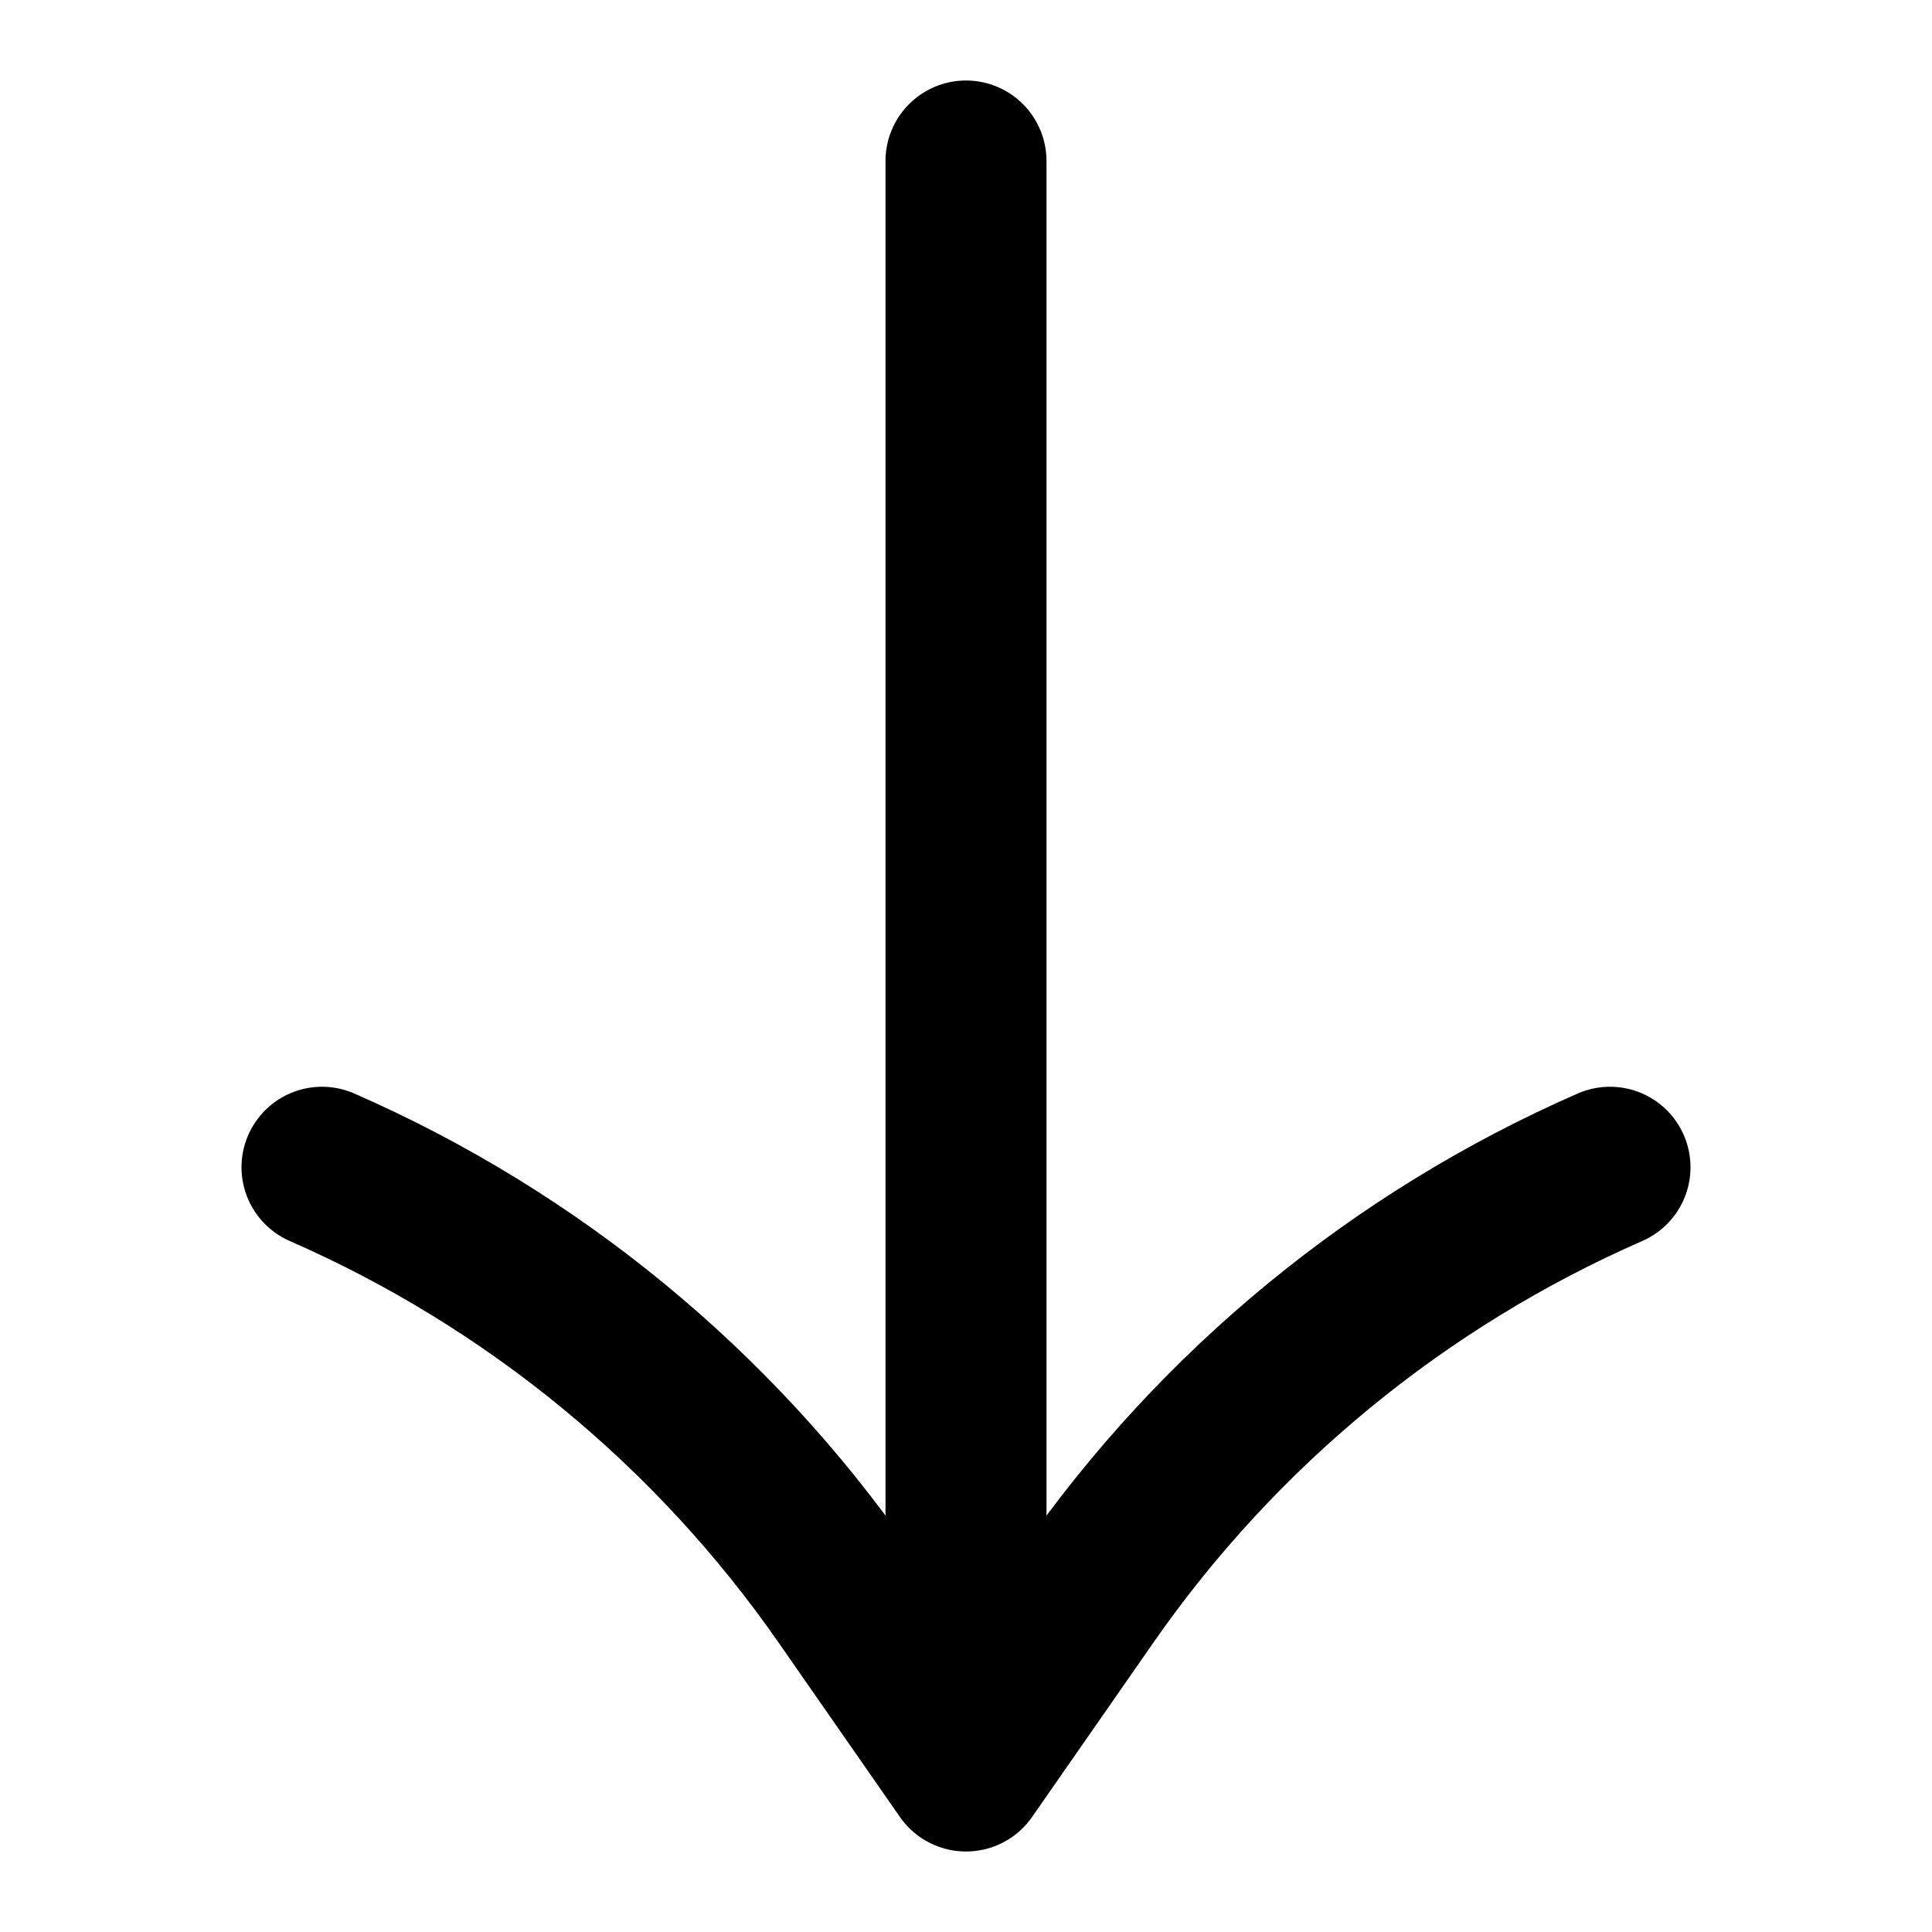
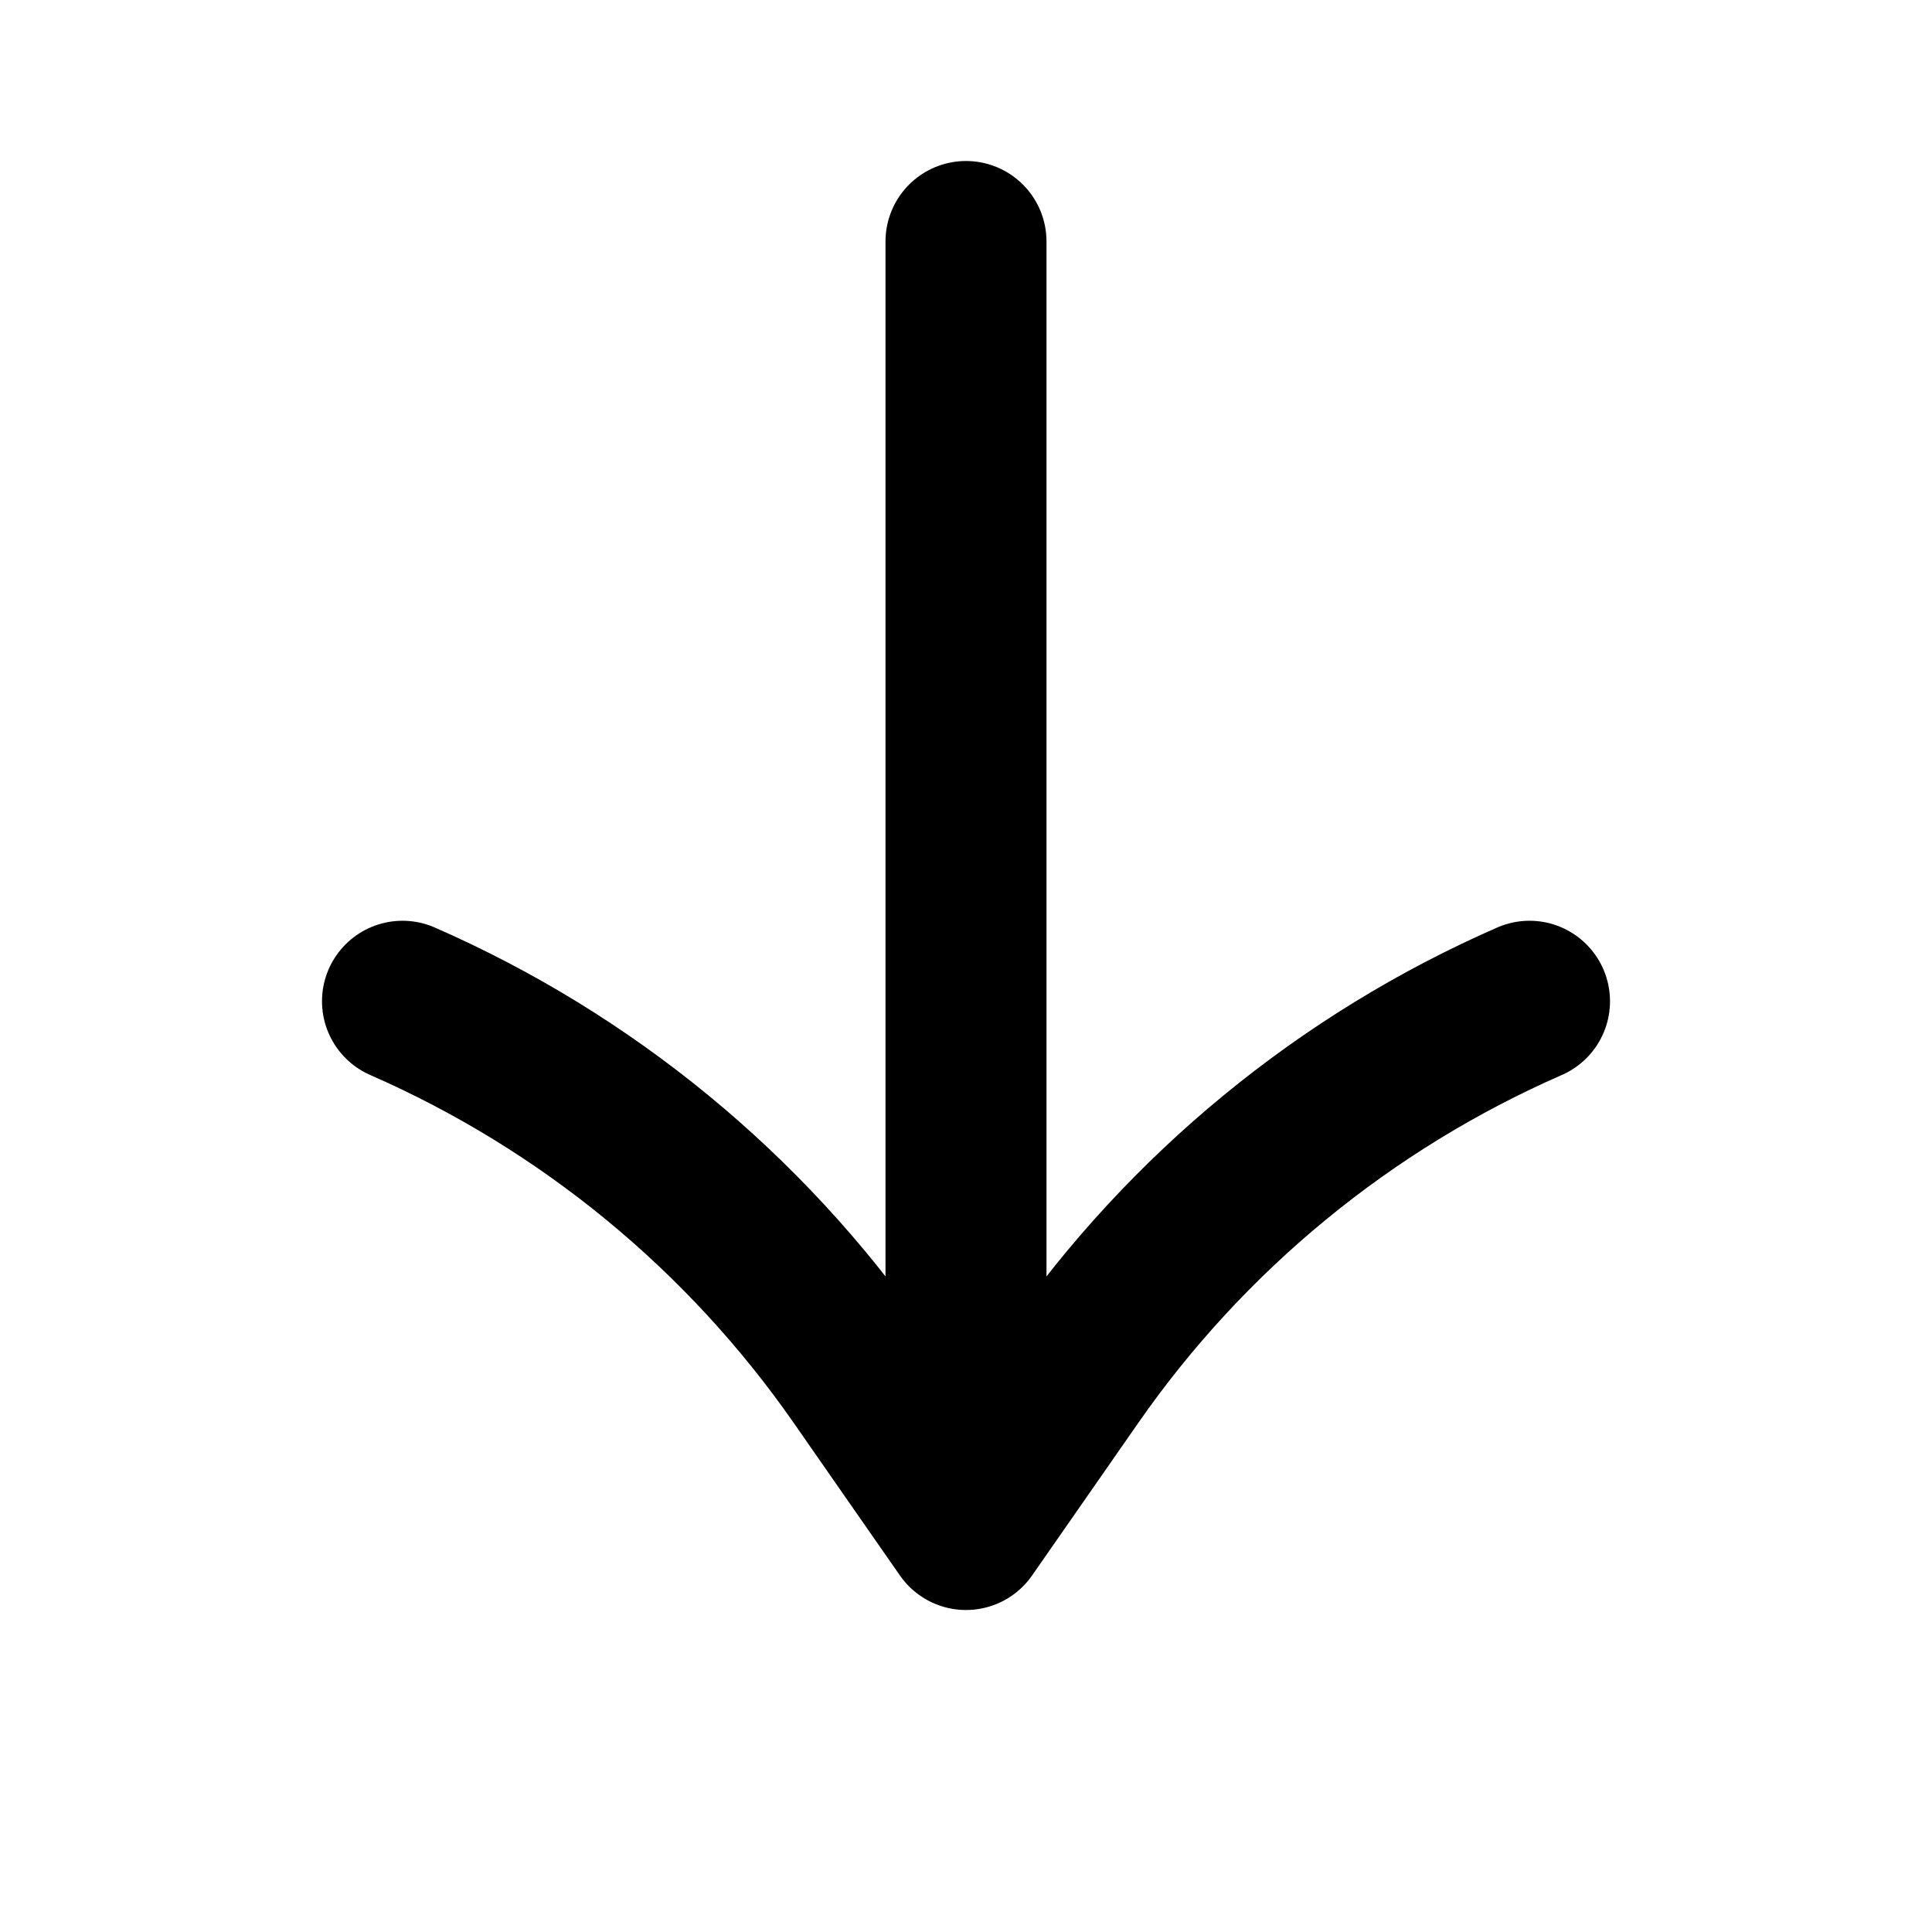
<svg xmlns="http://www.w3.org/2000/svg" width="24" height="24" viewBox="0 0 24 24" fill="none" stroke="currentColor" stroke-width="2" stroke-linecap="round" stroke-linejoin="round">
-   <path d="M12 2v20m8-7.5a15.46 15.46 0 0 0-6.493 5.334L12 22l-1.507-2.166A15.46 15.46 0 0 0 4 14.5" />
+   <path d="M12 3v16m7-6.562a13.53 13.53 0 0 0-5.681 4.667L12 19l-1.319-1.895A13.53 13.53 0 0 0 5 12.438" />
</svg>
